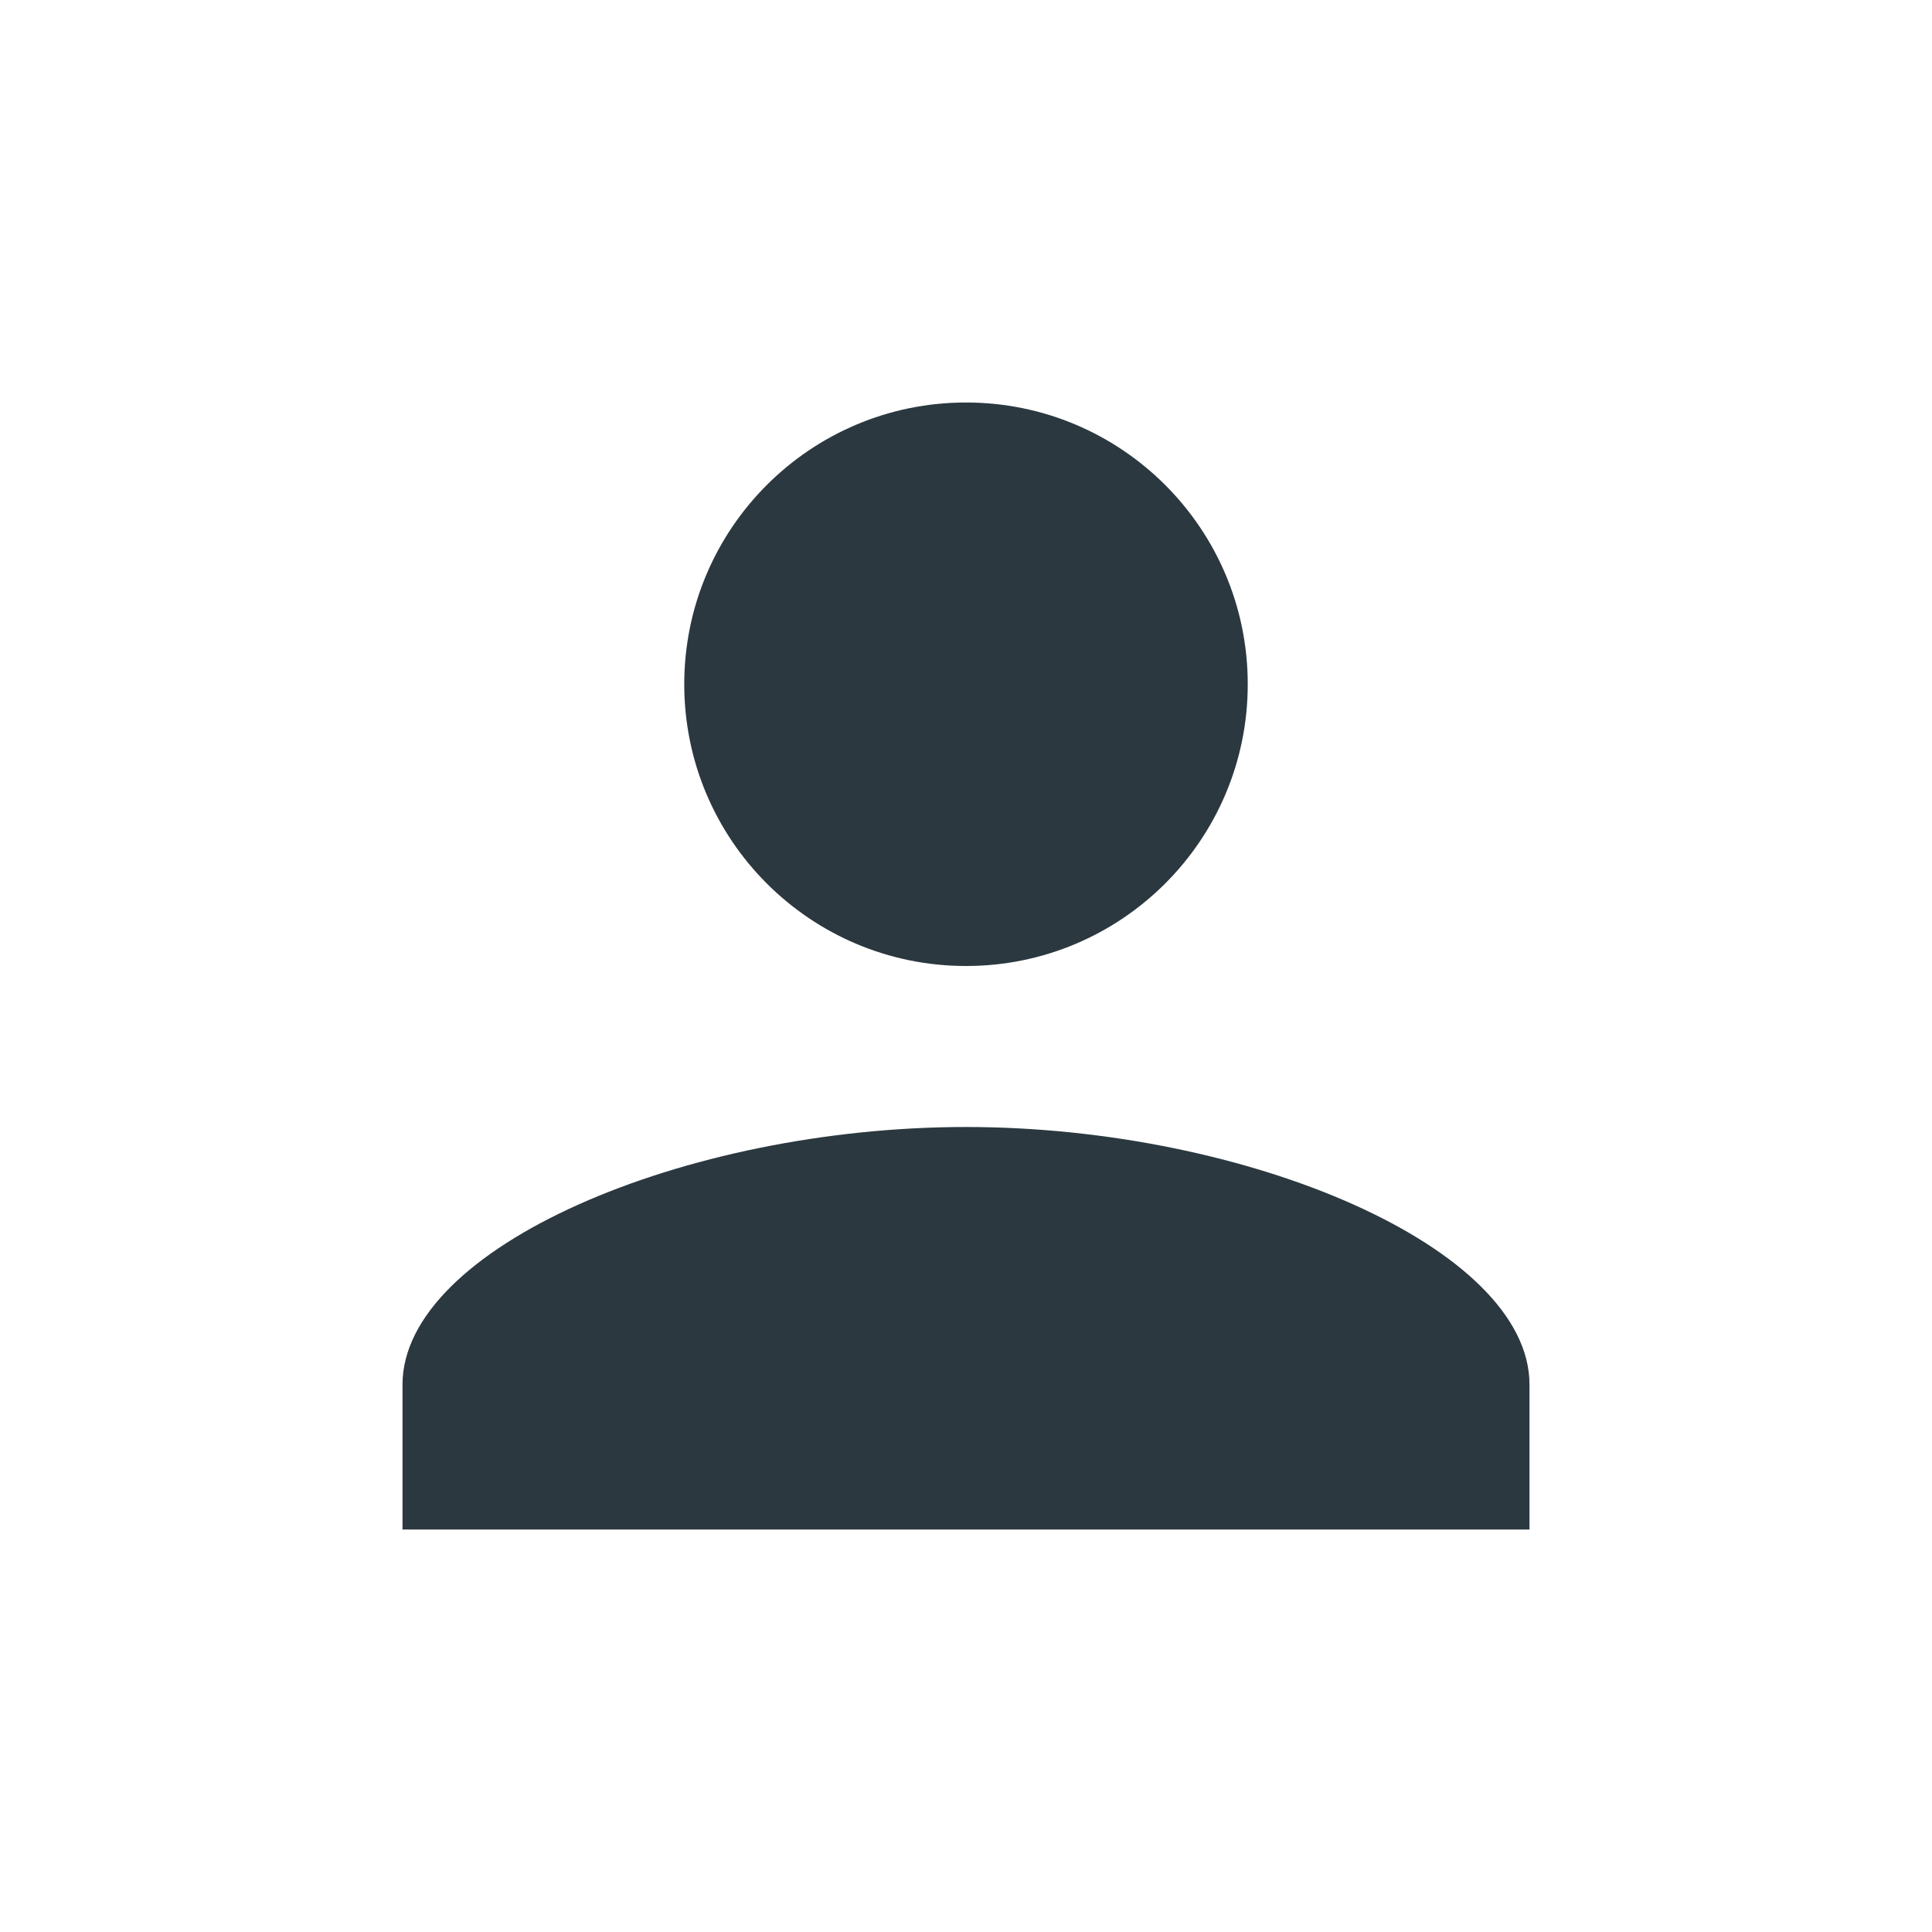
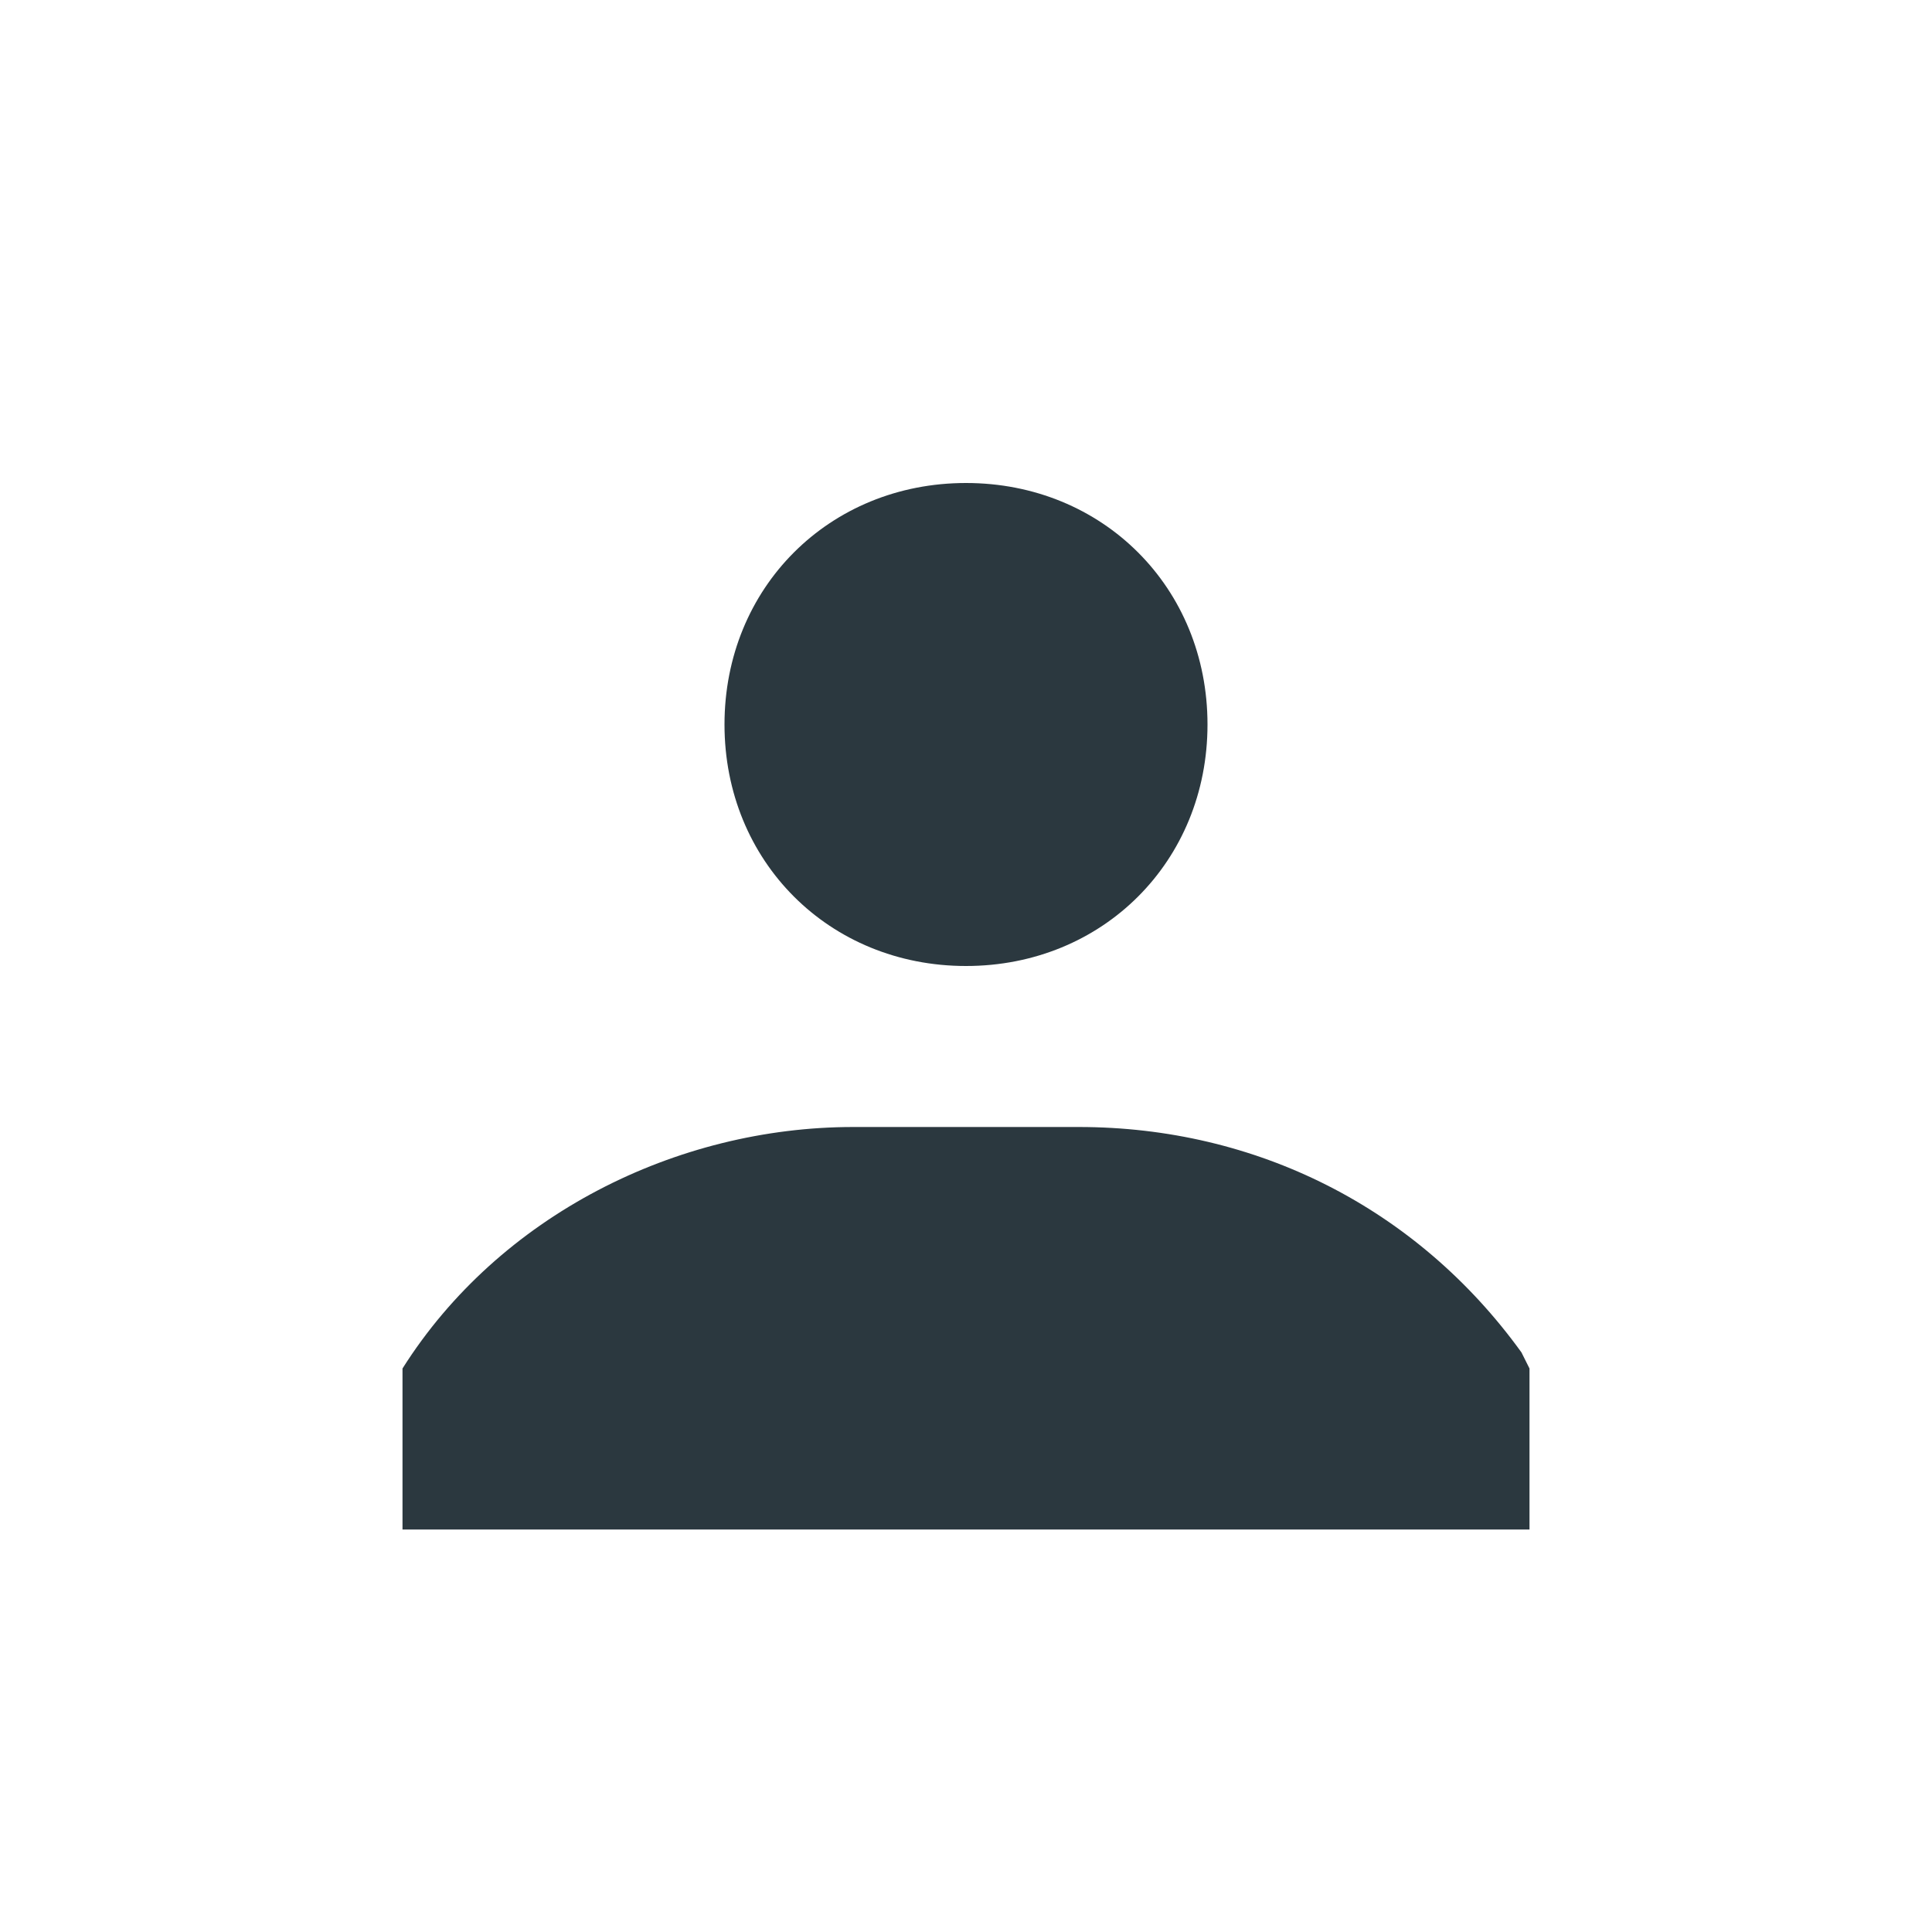
<svg xmlns="http://www.w3.org/2000/svg" version="1.1" id="Layer_1" x="0px" y="0px" viewBox="0 0 24 24" style="enable-background:new 0 0 24 24;" xml:space="preserve">
  <style type="text/css">
- 	.st0{fill:#2B383F;}
+ 	.st0{fill-rule:evenodd;clip-rule:evenodd;fill:#2B383F;}
</style>
-   <circle class="st0" cx="12" cy="8.5" r="3.5" />
-   <path class="st0" d="M12,14c-3.5,0-7,1.5-7,3.2C5,17.3,5,19,5,19h14v-1.8C19,15.5,15.5,14,12,14z" />
+   <path class="st0" d="M13.4,14c2.2,0,4.2,1,5.5,2.8L19,17v2H5v-2c1.2-1.9,3.4-3,5.6-3H13.4z M12,6c1.7,0,3,1.3,3,3s-1.3,3-3,3  s-3-1.3-3-3S10.3,6,12,6z" />
</svg>
